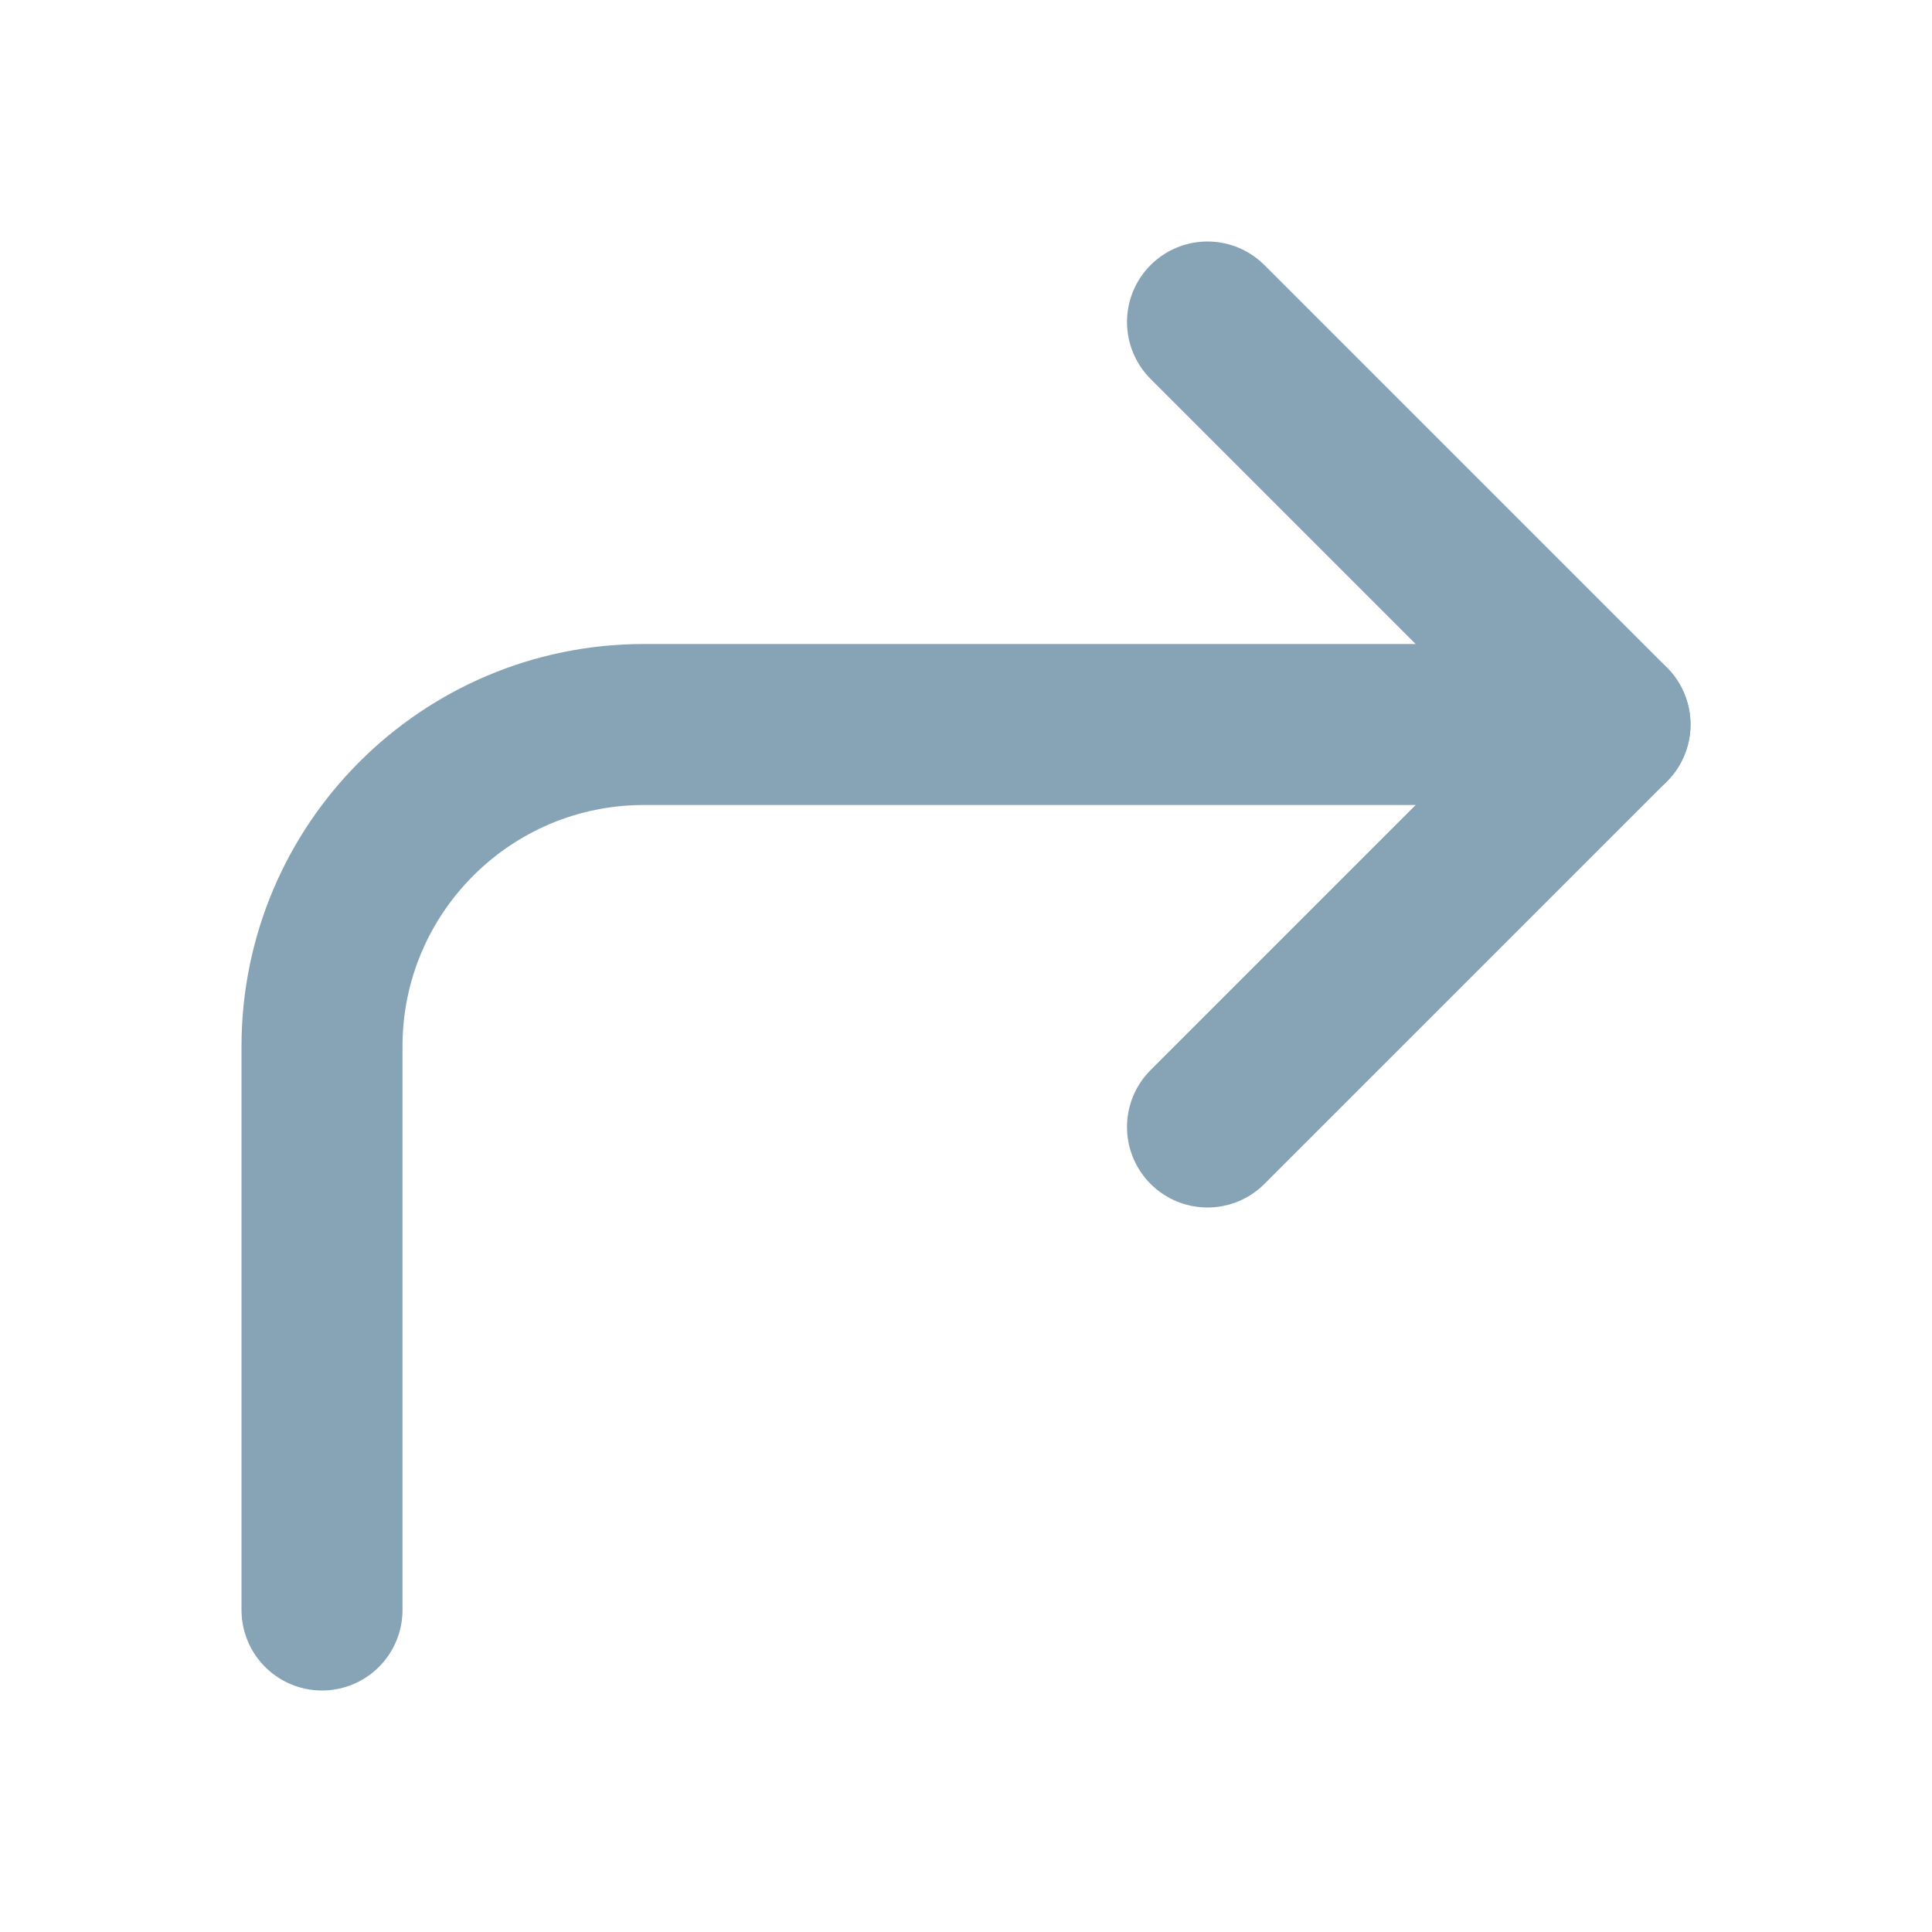
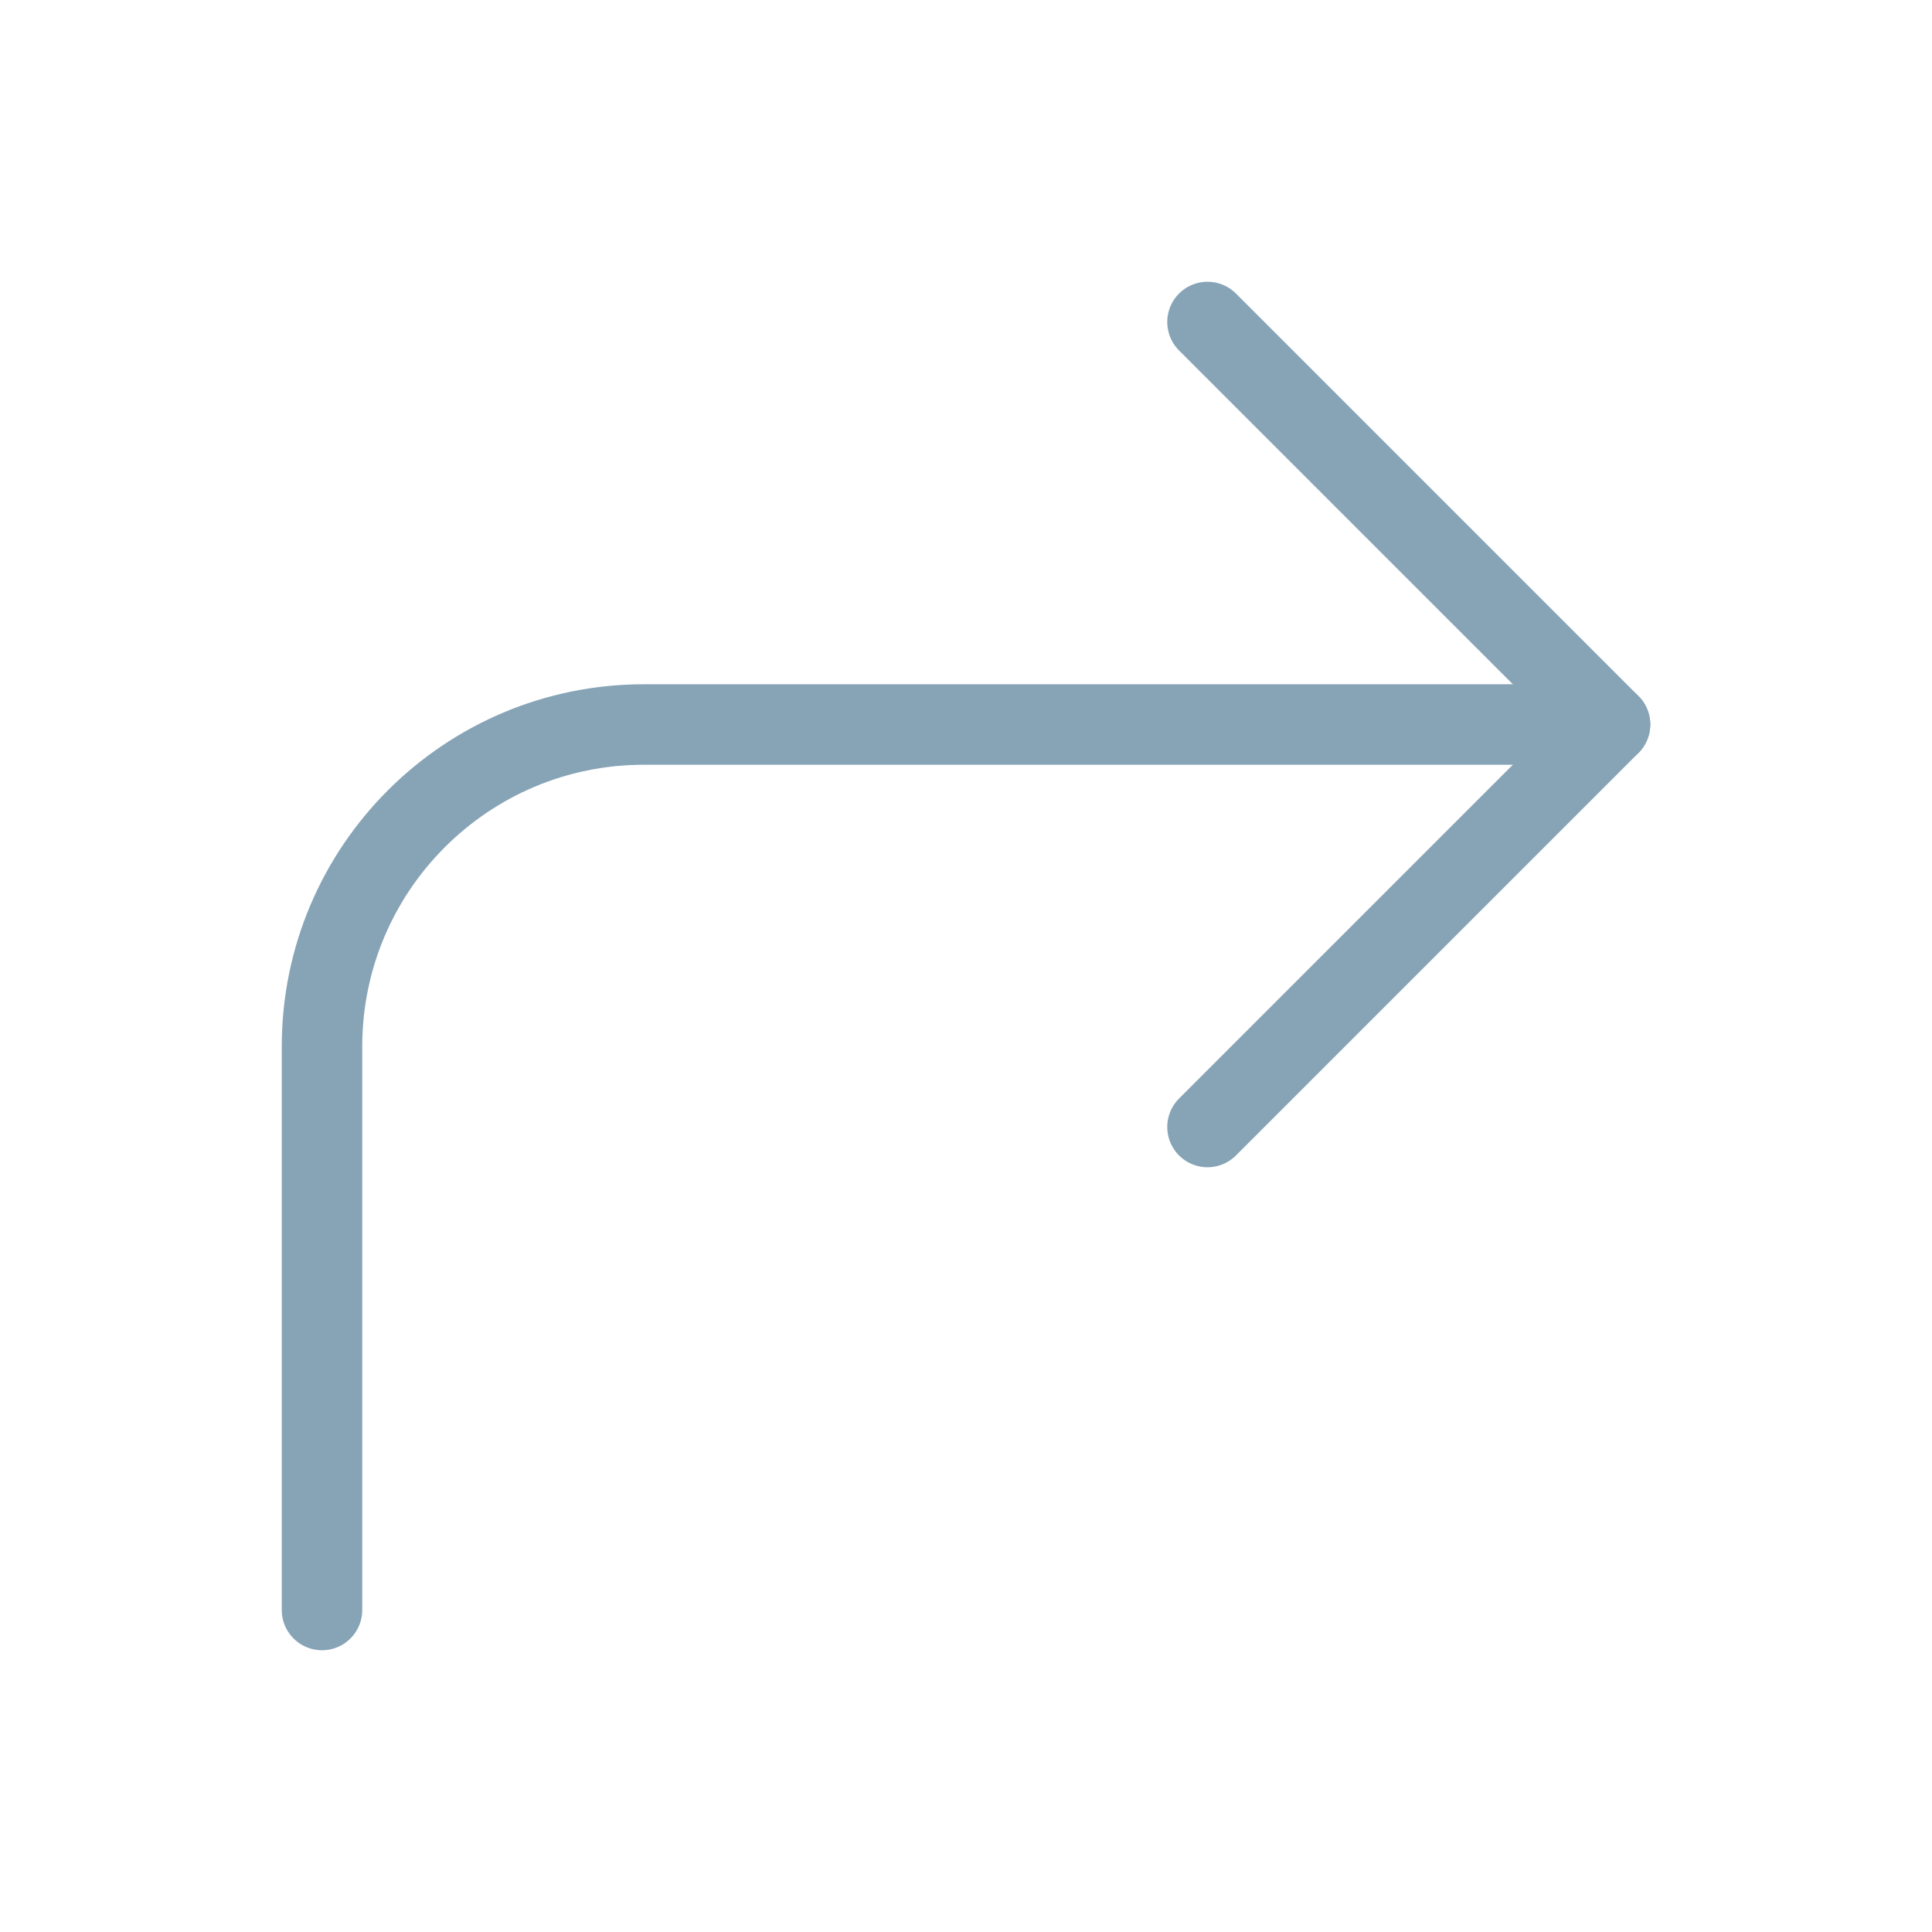
- <svg xmlns="http://www.w3.org/2000/svg" width="40" height="40" viewBox="0 0 24 24" fill="none" stroke="#87A4B7" stroke-width="2" stroke-linecap="round" stroke-linejoin="round" class="feather feather-corner-up-right">
+ <svg xmlns="http://www.w3.org/2000/svg" width="40" height="40" viewBox="0 0 24 24" fill="none" stroke="#87A4B7" stroke-width="1" stroke-linecap="round" stroke-linejoin="round" class="feather feather-corner-up-right">
  <polyline points="15 14 20 9 15 4" />
  <path d="M4 20v-7a4 4 0 0 1 4-4h12" />
</svg>
